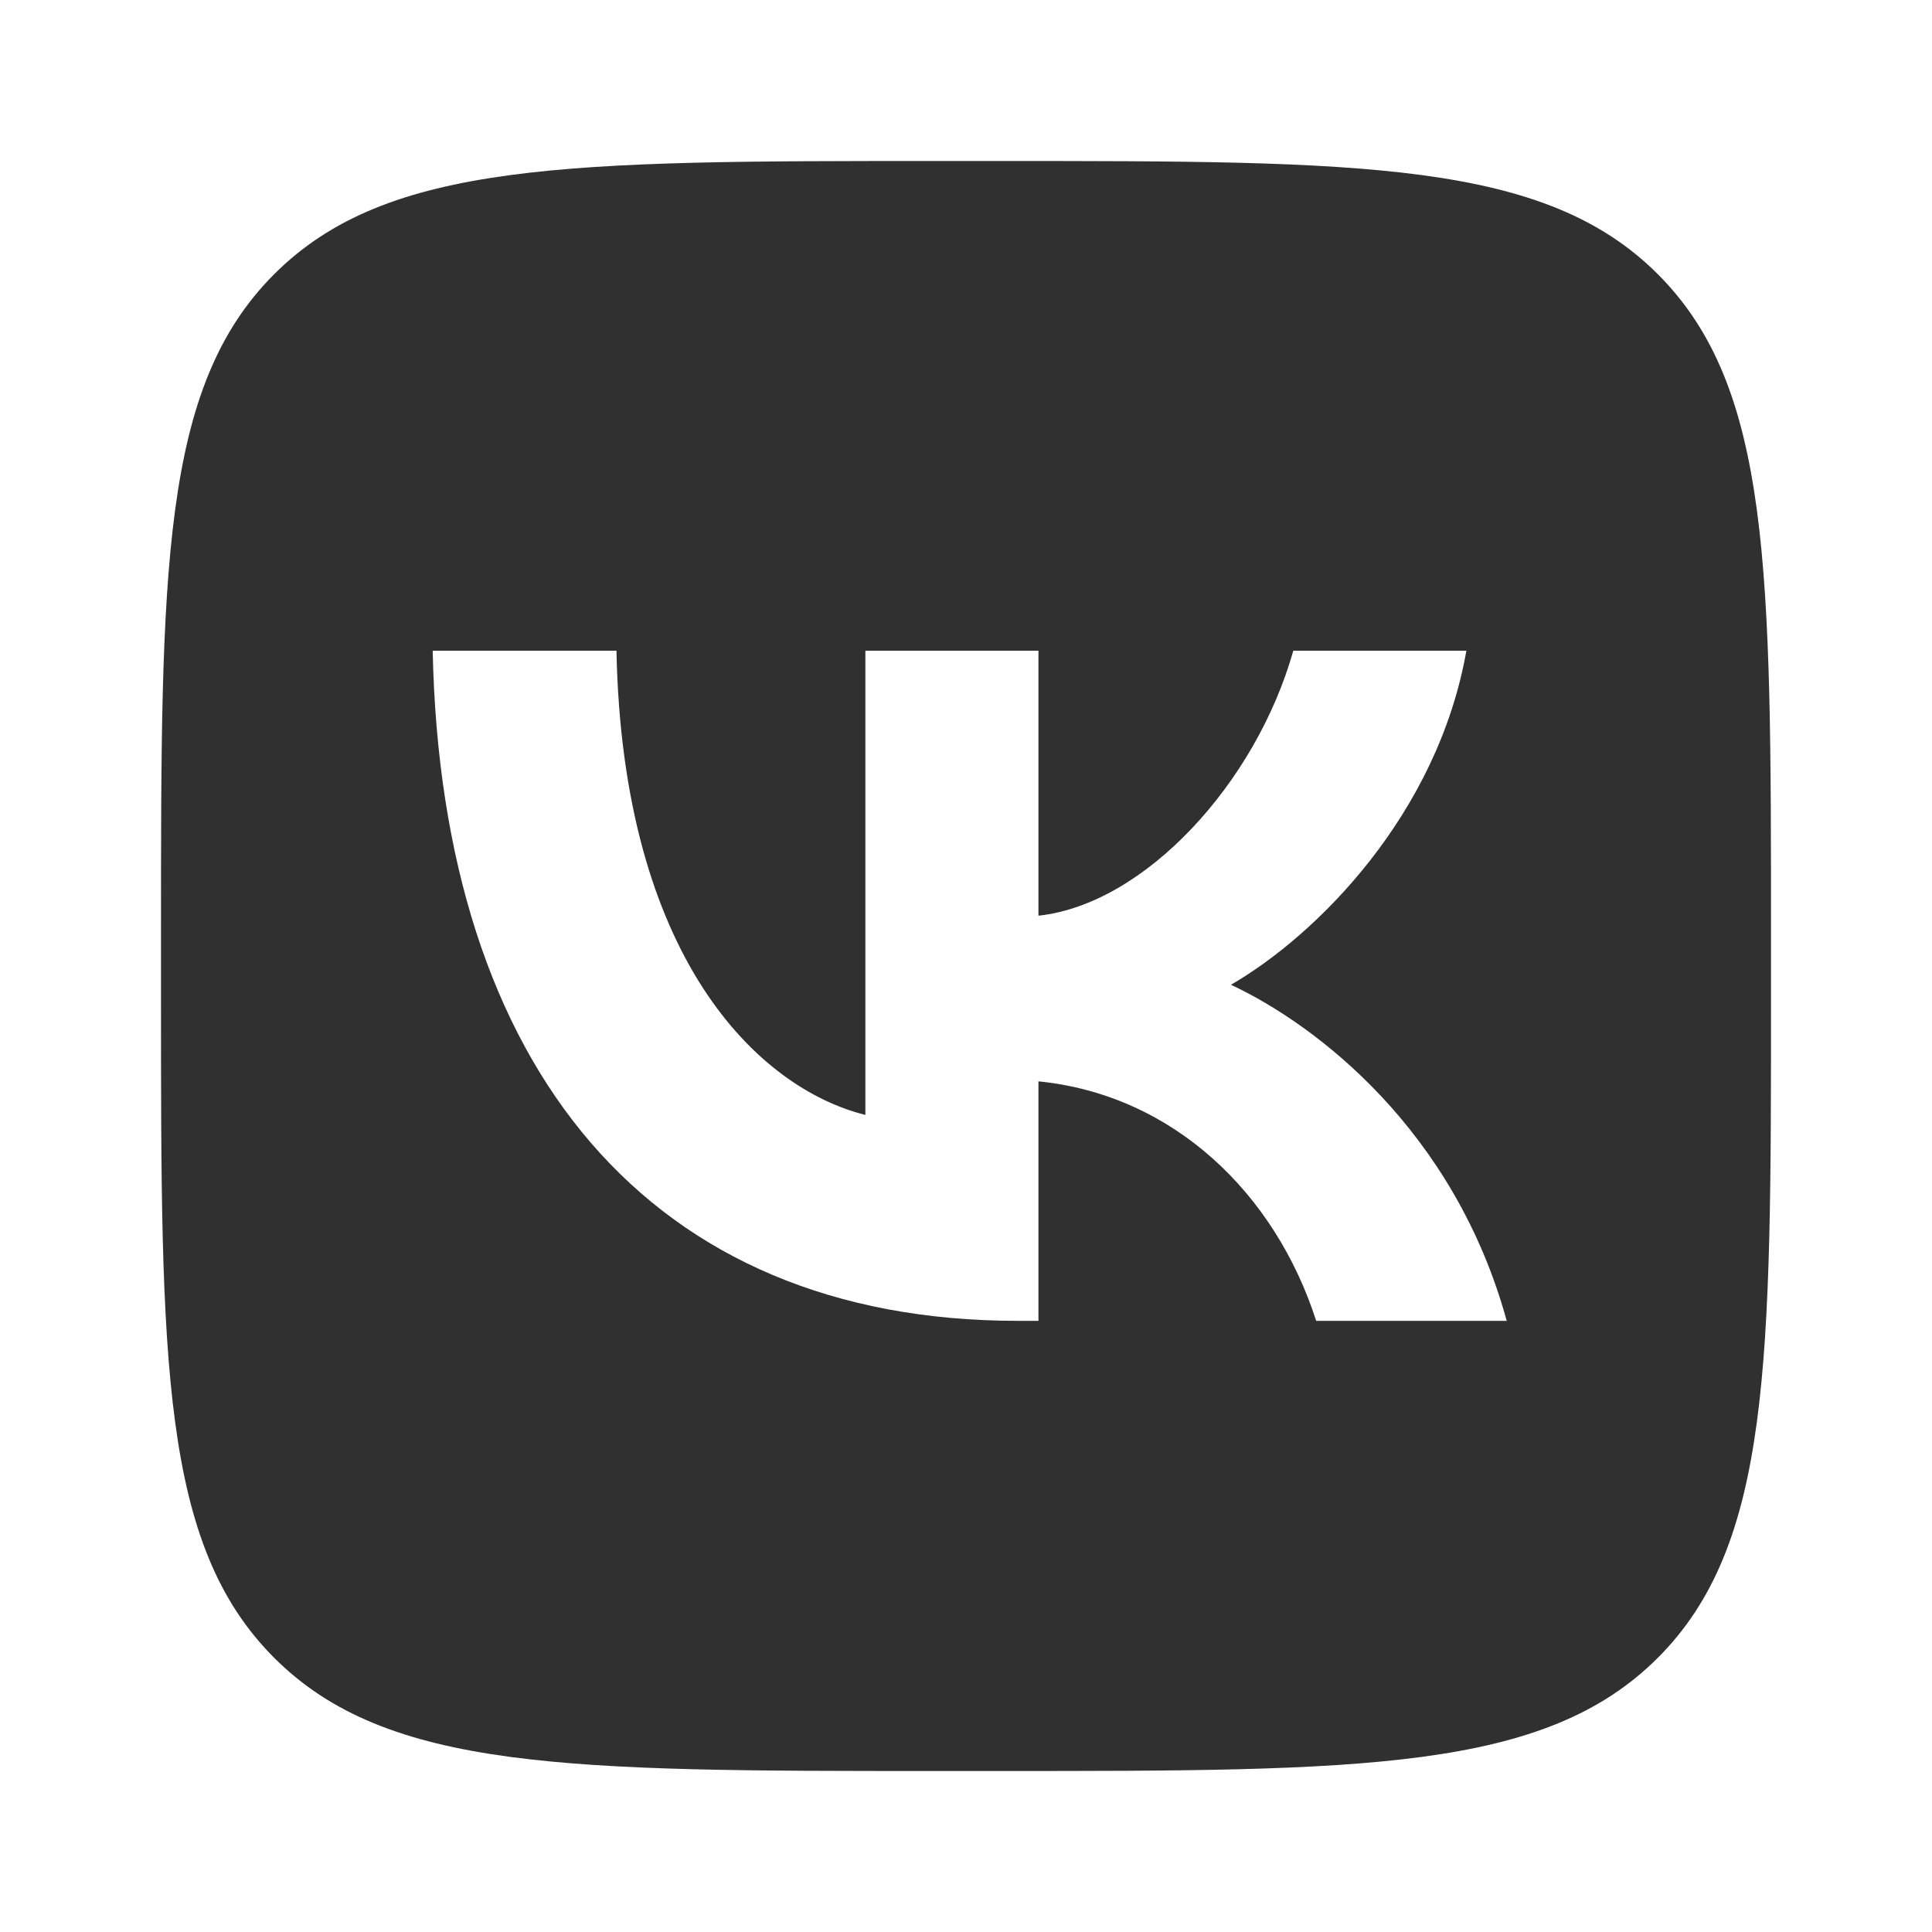
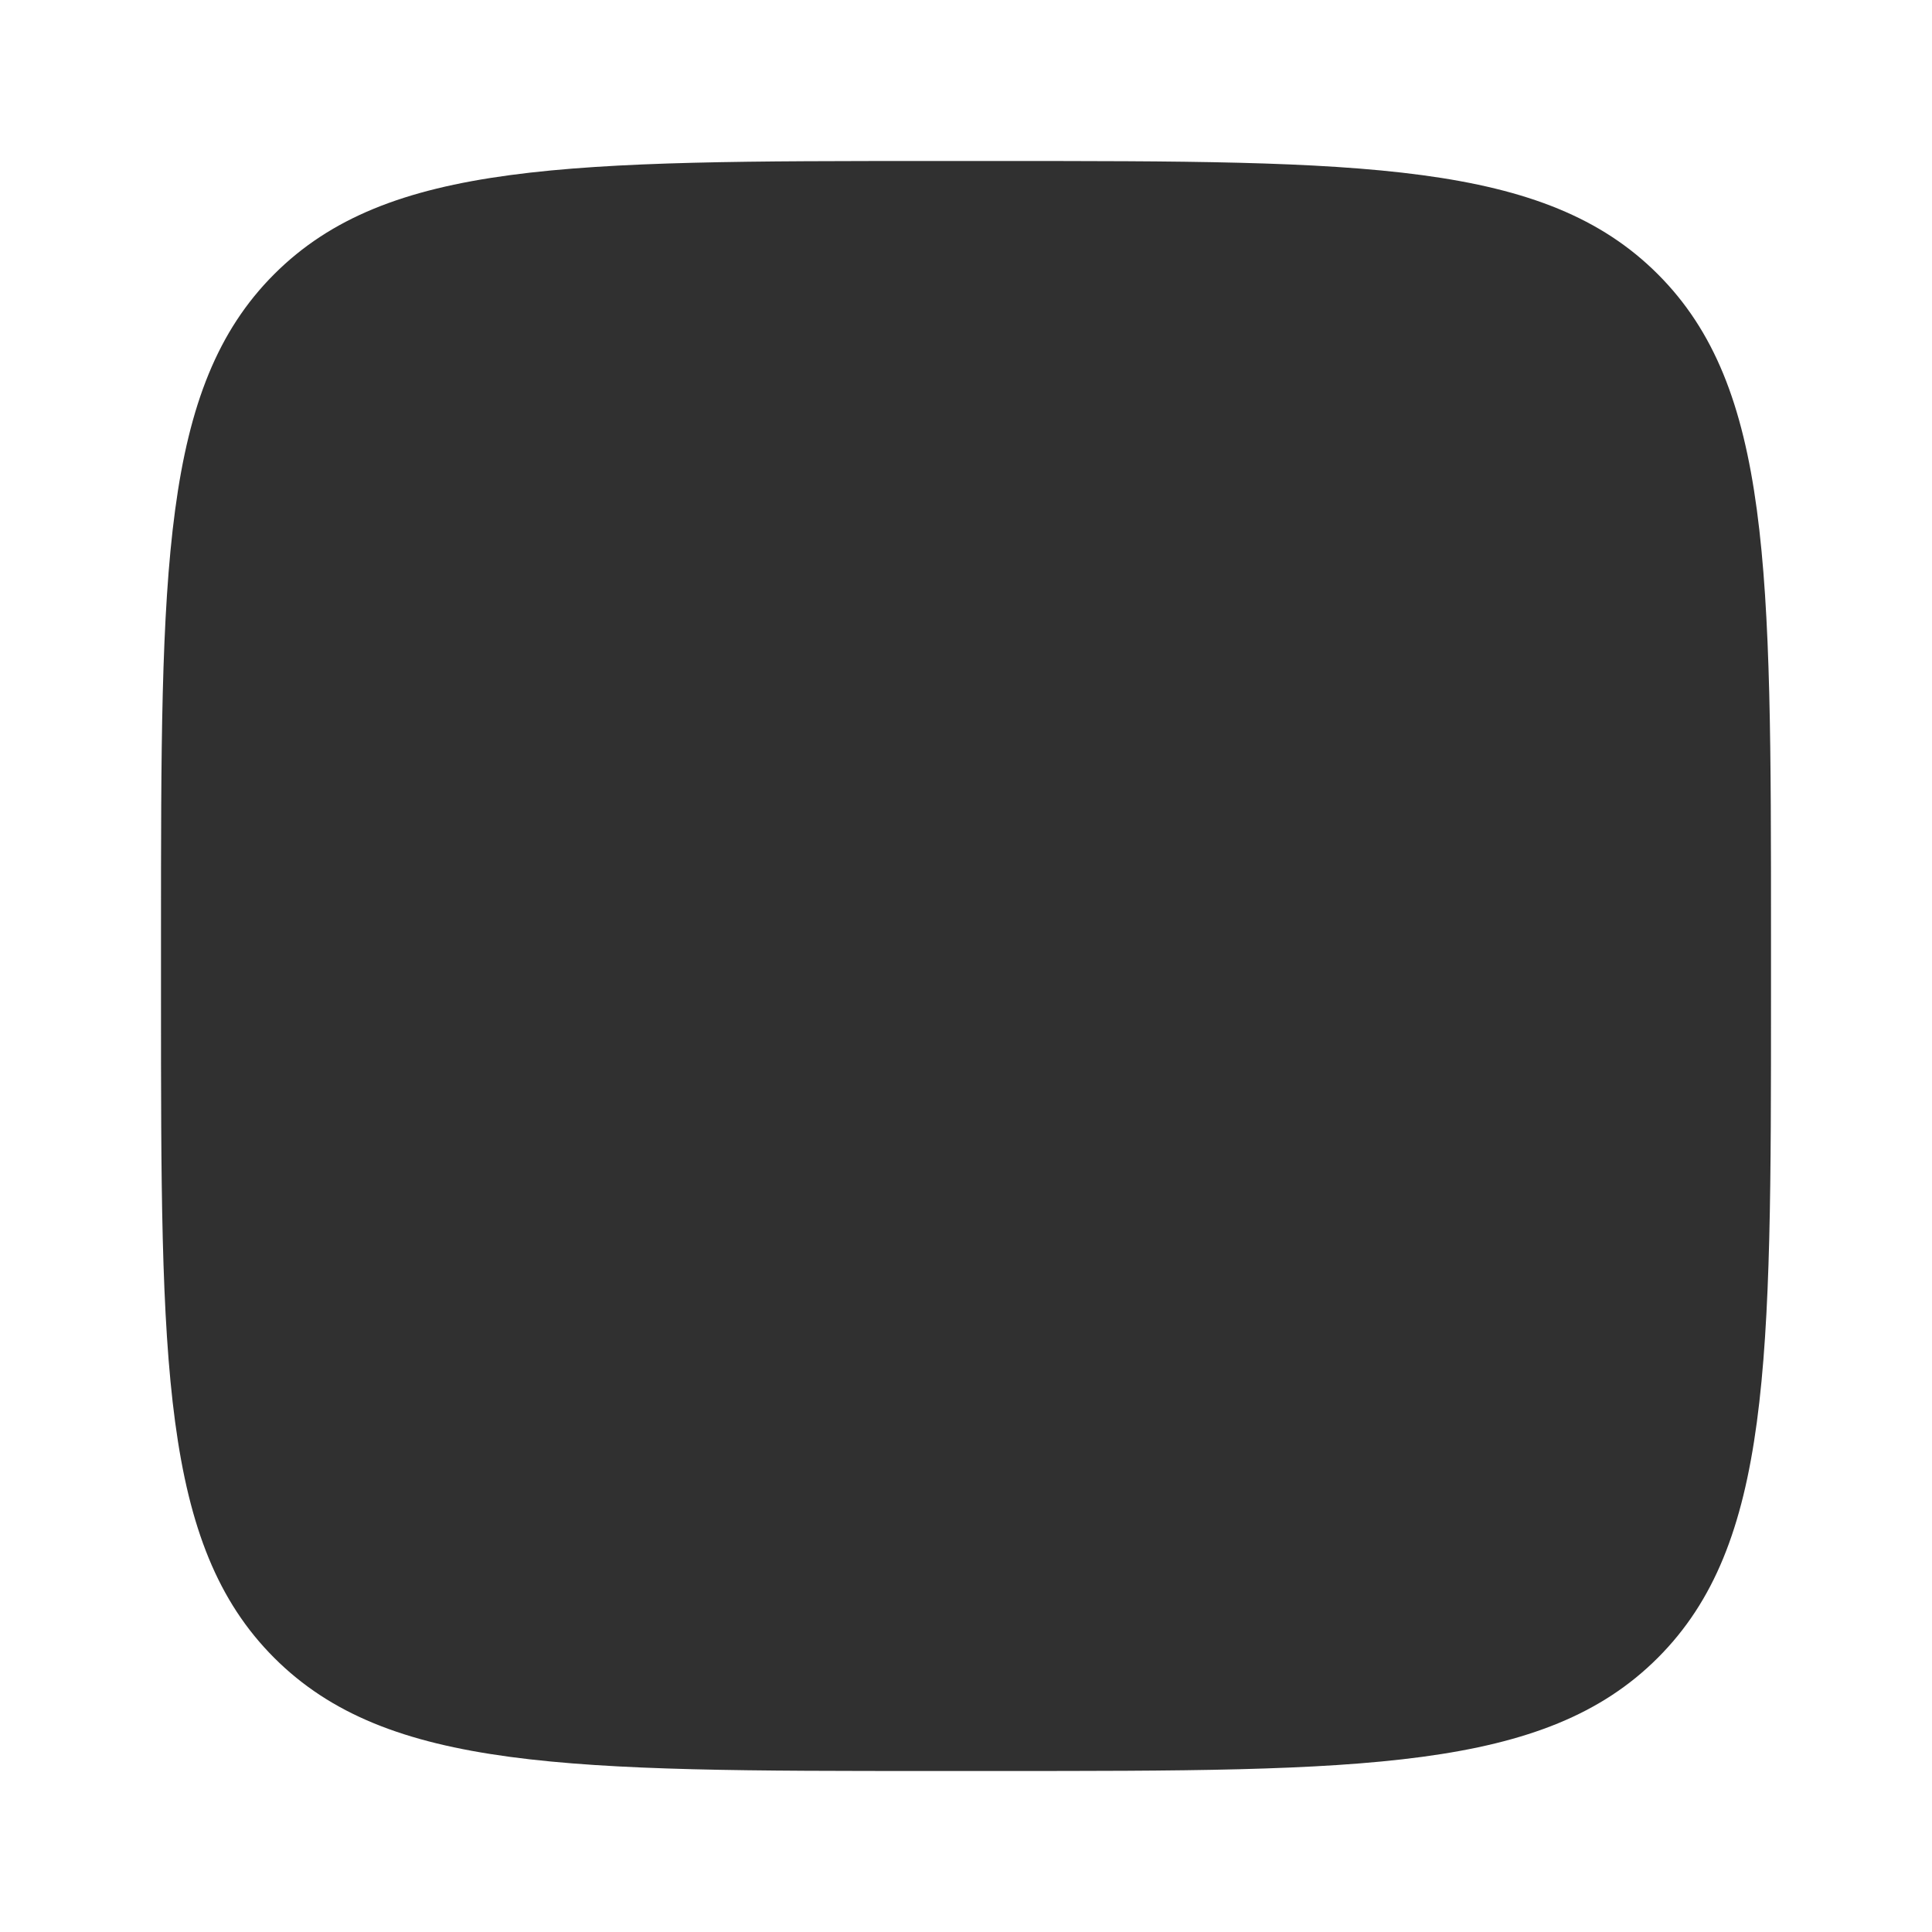
<svg xmlns="http://www.w3.org/2000/svg" width="24" height="24" viewBox="0 0 24 24" fill="none">
  <g id="icons/vk">
-     <path id="icon" fill-rule="evenodd" clip-rule="evenodd" d="M3.406 3.406C2 4.812 2 7.075 2 11.6V12.4C2 16.925 2 19.188 3.406 20.594C4.812 22 7.075 22 11.6 22H12.4C16.925 22 19.188 22 20.594 20.594C22 19.188 22 16.925 22 12.4V11.6C22 7.075 22 4.812 20.594 3.406C19.188 2 16.925 2 12.4 2H11.6C7.075 2 4.812 2 3.406 3.406ZM5.375 8.083C5.483 13.283 8.083 16.408 12.642 16.408H12.9V13.433C14.575 13.6 15.841 14.825 16.35 16.408H18.717C18.067 14.042 16.358 12.733 15.291 12.233C16.358 11.617 17.858 10.117 18.216 8.083H16.066C15.6 9.733 14.217 11.233 12.9 11.375V8.083H10.75V13.85C9.417 13.517 7.733 11.9 7.658 8.083H5.375Z" fill="#303030" />
+     <path id="icon" fillRule="evenodd" clip-rule="evenodd" d="M3.406 3.406C2 4.812 2 7.075 2 11.6V12.4C2 16.925 2 19.188 3.406 20.594C4.812 22 7.075 22 11.6 22H12.4C16.925 22 19.188 22 20.594 20.594C22 19.188 22 16.925 22 12.4V11.6C22 7.075 22 4.812 20.594 3.406C19.188 2 16.925 2 12.4 2H11.6C7.075 2 4.812 2 3.406 3.406ZM5.375 8.083C5.483 13.283 8.083 16.408 12.642 16.408H12.9V13.433C14.575 13.6 15.841 14.825 16.35 16.408H18.717C18.067 14.042 16.358 12.733 15.291 12.233C16.358 11.617 17.858 10.117 18.216 8.083H16.066C15.6 9.733 14.217 11.233 12.9 11.375V8.083H10.75V13.85C9.417 13.517 7.733 11.9 7.658 8.083H5.375Z" fill="#303030" />
  </g>
</svg>
